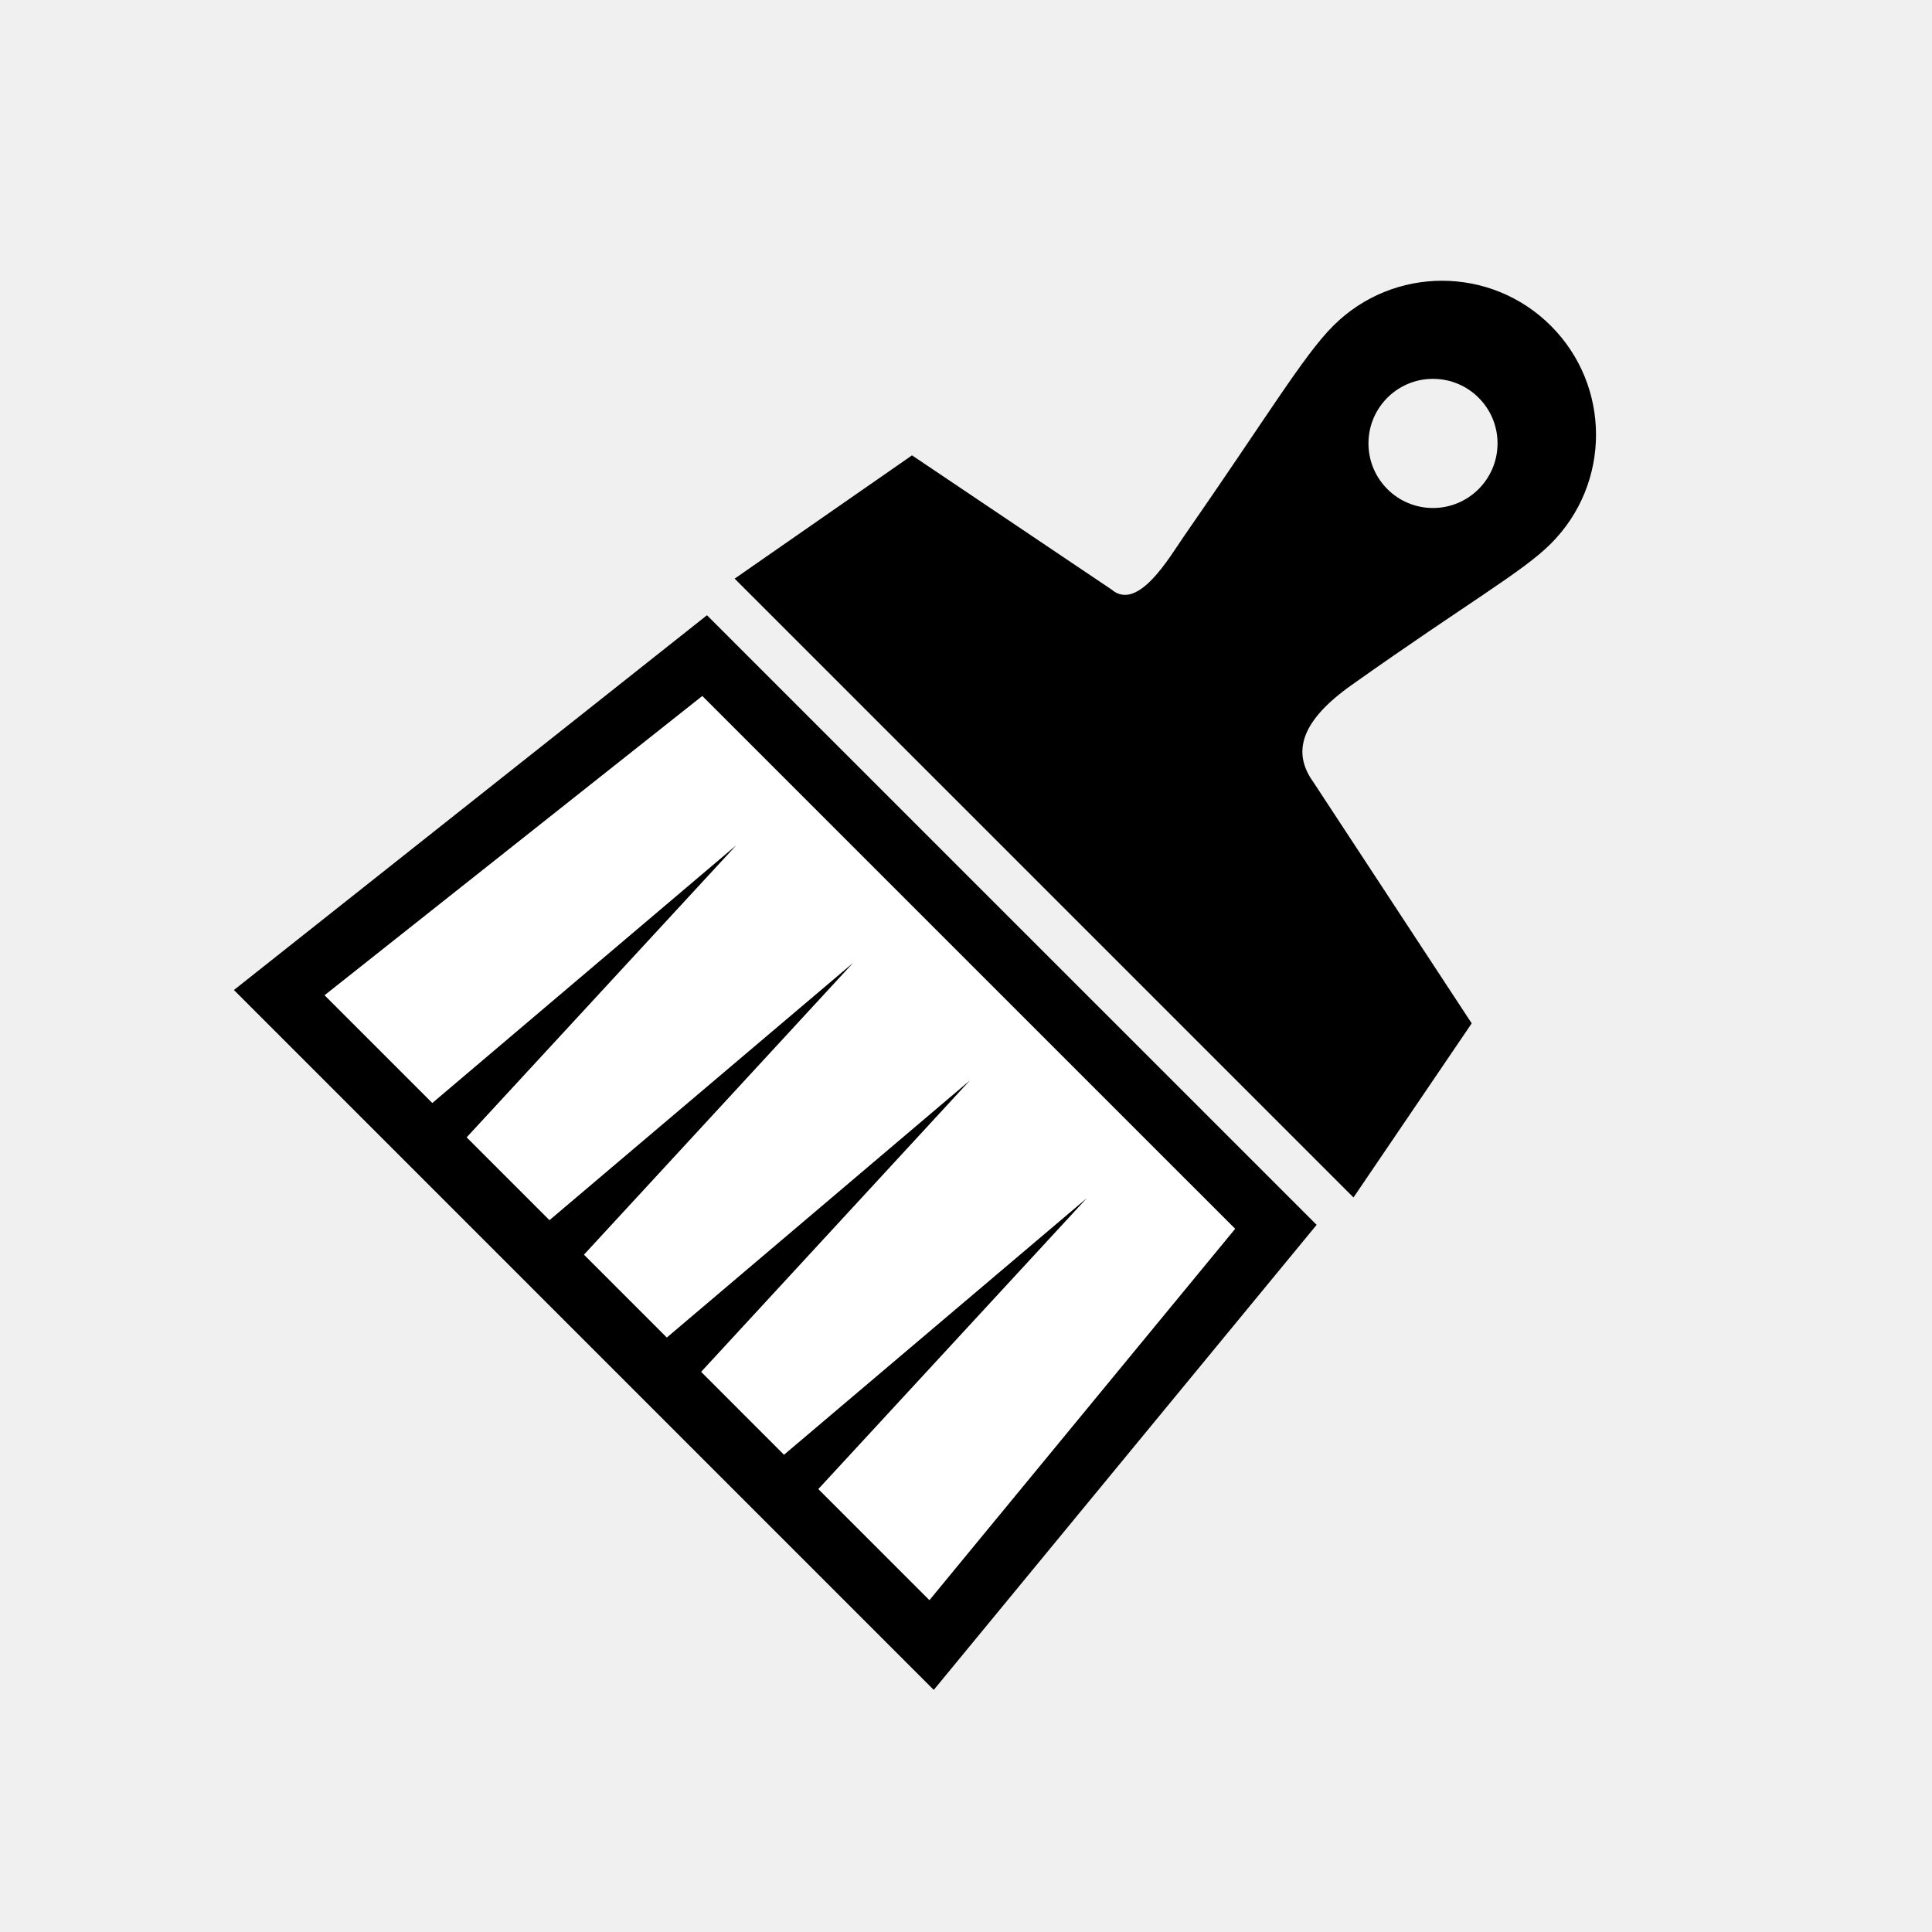
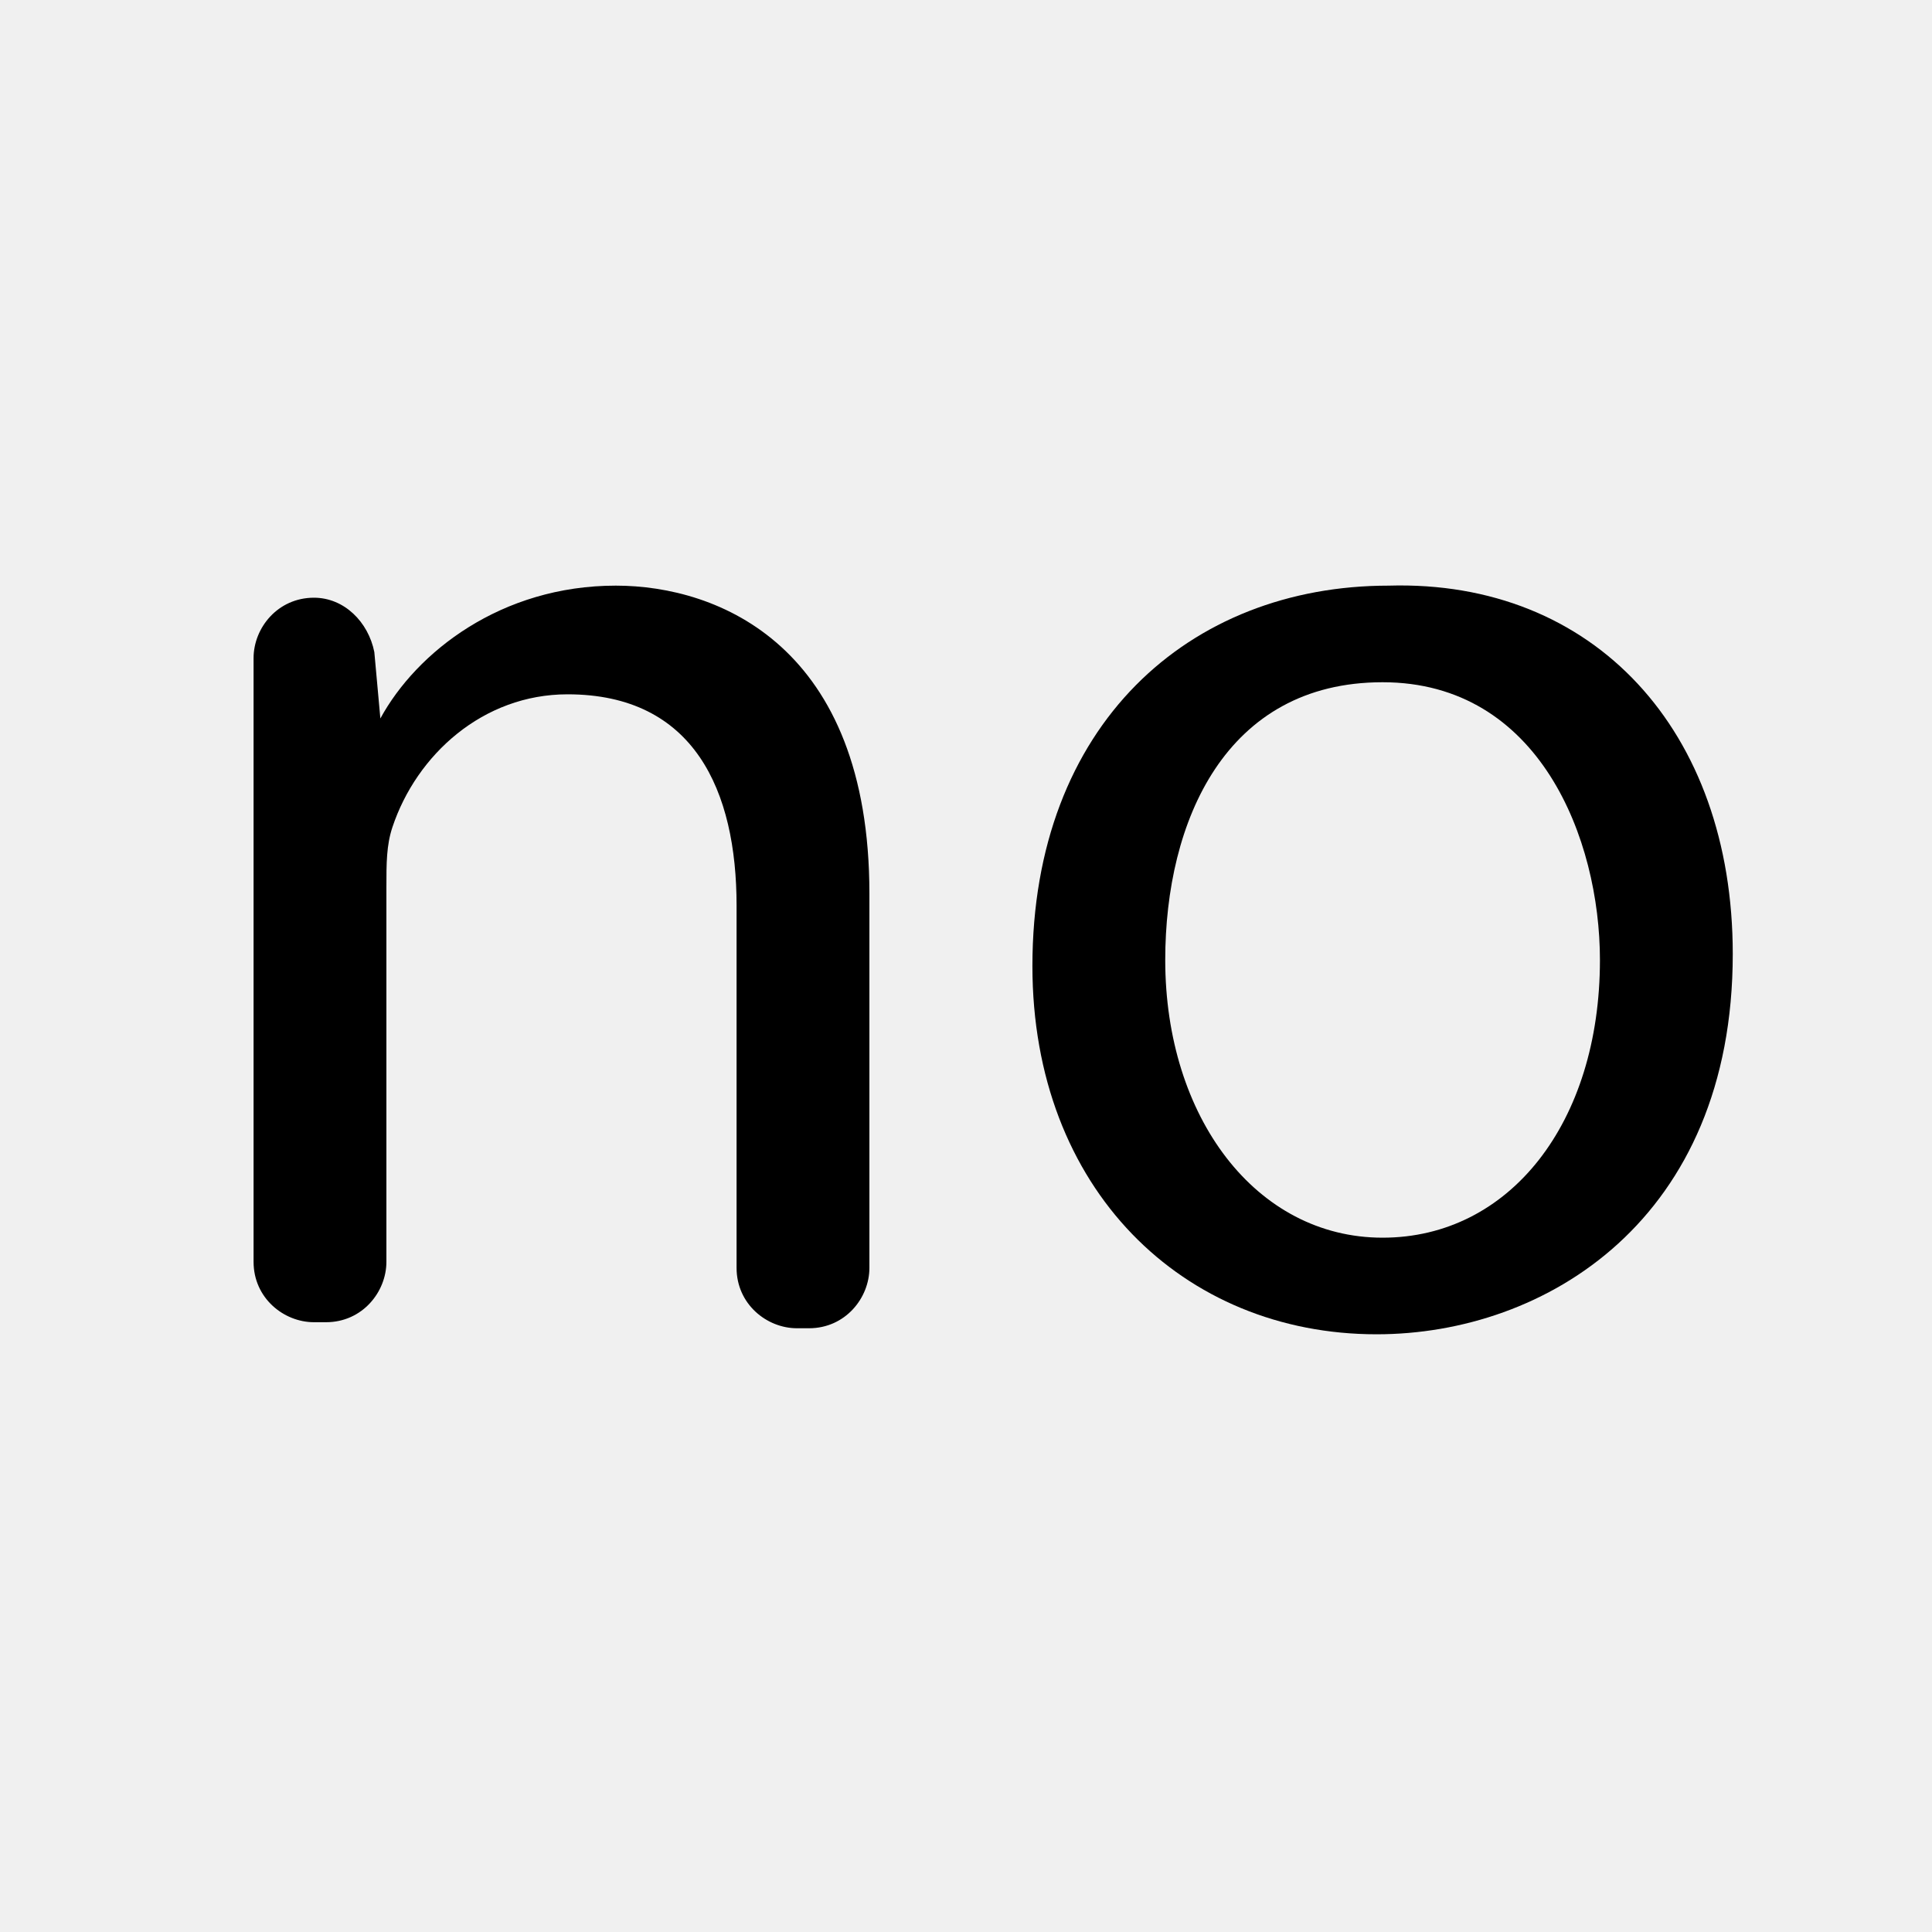
- <svg xmlns="http://www.w3.org/2000/svg" version="1.1" id="Layer_1" x="0px" y="0px" width="32px" height="32px" viewBox="160.5 256.5 32 32" enable-background="new 160.5 256.5 32 32" xml:space="preserve">
-   <polygon fill="#FFFFFF" stroke="#000000" stroke-miterlimit="10" points="172.171,267.359 165.125,272.941 175.93,283.747   181.633,276.82 " />
-   <path d="M182.887,267.846c1.937-1.373,2.828-1.869,3.301-2.342c0.996-0.997,0.996-2.611,0-3.607s-2.61-0.996-3.606,0  c-0.488,0.487-1.08,1.482-2.478,3.494c-0.235,0.34-0.758,1.248-1.194,0.873l-3.304-2.222l-2.938,2.042l10.25,10.25l1.958-2.884  l-2.624-3.998C181.896,268.958,182.047,268.441,182.887,267.846z M184.234,262.775c0.593,0,1.07,0.479,1.07,1.069  s-0.479,1.07-1.07,1.07c-0.59,0-1.068-0.479-1.068-1.07S183.645,262.775,184.234,262.775z" />
-   <polygon points="167.342,275.039 172.695,270.5 167.945,275.646 " />
-   <polygon points="169.275,276.986 174.63,272.448 169.882,277.596 " />
-   <polygon points="171.212,278.936 176.564,274.396 171.816,279.544 " />
-   <polygon points="173.146,280.883 178.5,276.346 173.751,281.492 " />
+ <svg xmlns="http://www.w3.org/2000/svg" version="1.1" x="0px" y="0px" viewBox="0 0 32 32" style="enable-background:new 0 0 32 32;" xml:space="preserve">
+   <style type="text/css">
+ 	.st0{display:none;}
+ 	.st1{display:inline;fill:#FFFFFF;stroke:#000000;stroke-miterlimit:10;}
+ 	.st2{display:inline;}
+ </style>
+   <g id="Layer_1" class="st0">
+     <polygon class="st1" points="11.7,10.9 4.6,16.4 15.4,27.2 21.1,20.3  " />
+     <path class="st2" d="M22.4,11.3c1.9-1.4,2.8-1.9,3.3-2.3c1-1,1-2.6,0-3.6s-2.6-1-3.6,0c-0.5,0.5-1.1,1.5-2.5,3.5   c-0.2,0.3-0.8,1.2-1.2,0.9l-3.3-2.2l-2.9,2l10.3,10.3l2-2.9l-2.6-4C21.4,12.5,21.5,11.9,22.4,11.3z M23.7,6.3   c0.6,0,1.1,0.5,1.1,1.1s-0.5,1.1-1.1,1.1c-0.6,0-1.1-0.5-1.1-1.1S23.1,6.3,23.7,6.3z" />
+     <polygon class="st2" points="6.8,18.5 12.2,14 7.4,19.1  " />
+     <polygon class="st2" points="8.8,20.5 14.1,15.9 9.4,21.1  " />
+     <polygon class="st2" points="10.7,22.4 16.1,17.9 11.3,23  " />
+     <polygon class="st2" points="12.6,24.4 18,19.8 13.3,25  " />
+   </g>
+   <g id="Layer_2">
+     <g>
+       <path d="M4.2,13.1c0-0.8,0-1.5,0-2.2c0-0.5,0.4-1,1-1h0c0.5,0,0.9,0.4,1,0.9l0.1,1.1h0c0.6-1.1,2-2.2,3.9-2.2c1.7,0,4.2,1,4.2,5.1    v6.2c0,0.5-0.4,1-1,1h-0.2c-0.5,0-1-0.4-1-1V15c0-1.9-0.7-3.5-2.8-3.5c-1.4,0-2.5,1-2.9,2.2c-0.1,0.3-0.1,0.6-0.1,1v6.2    c0,0.5-0.4,1-1,1H5.2c-0.5,0-1-0.4-1-1V13.1z" />
+       <path d="M28.7,15.8c0,4.4-3.1,6.3-5.9,6.3c-3.2,0-5.7-2.4-5.7-6.1c0-4,2.6-6.3,5.9-6.3C26.4,9.6,28.7,12.1,28.7,15.8z M19.3,15.9    c0,2.6,1.5,4.6,3.6,4.6c2.1,0,3.6-1.9,3.6-4.6c0-2-1-4.6-3.6-4.6S19.3,13.6,19.3,15.9z" />
+     </g>
+   </g>
</svg>
